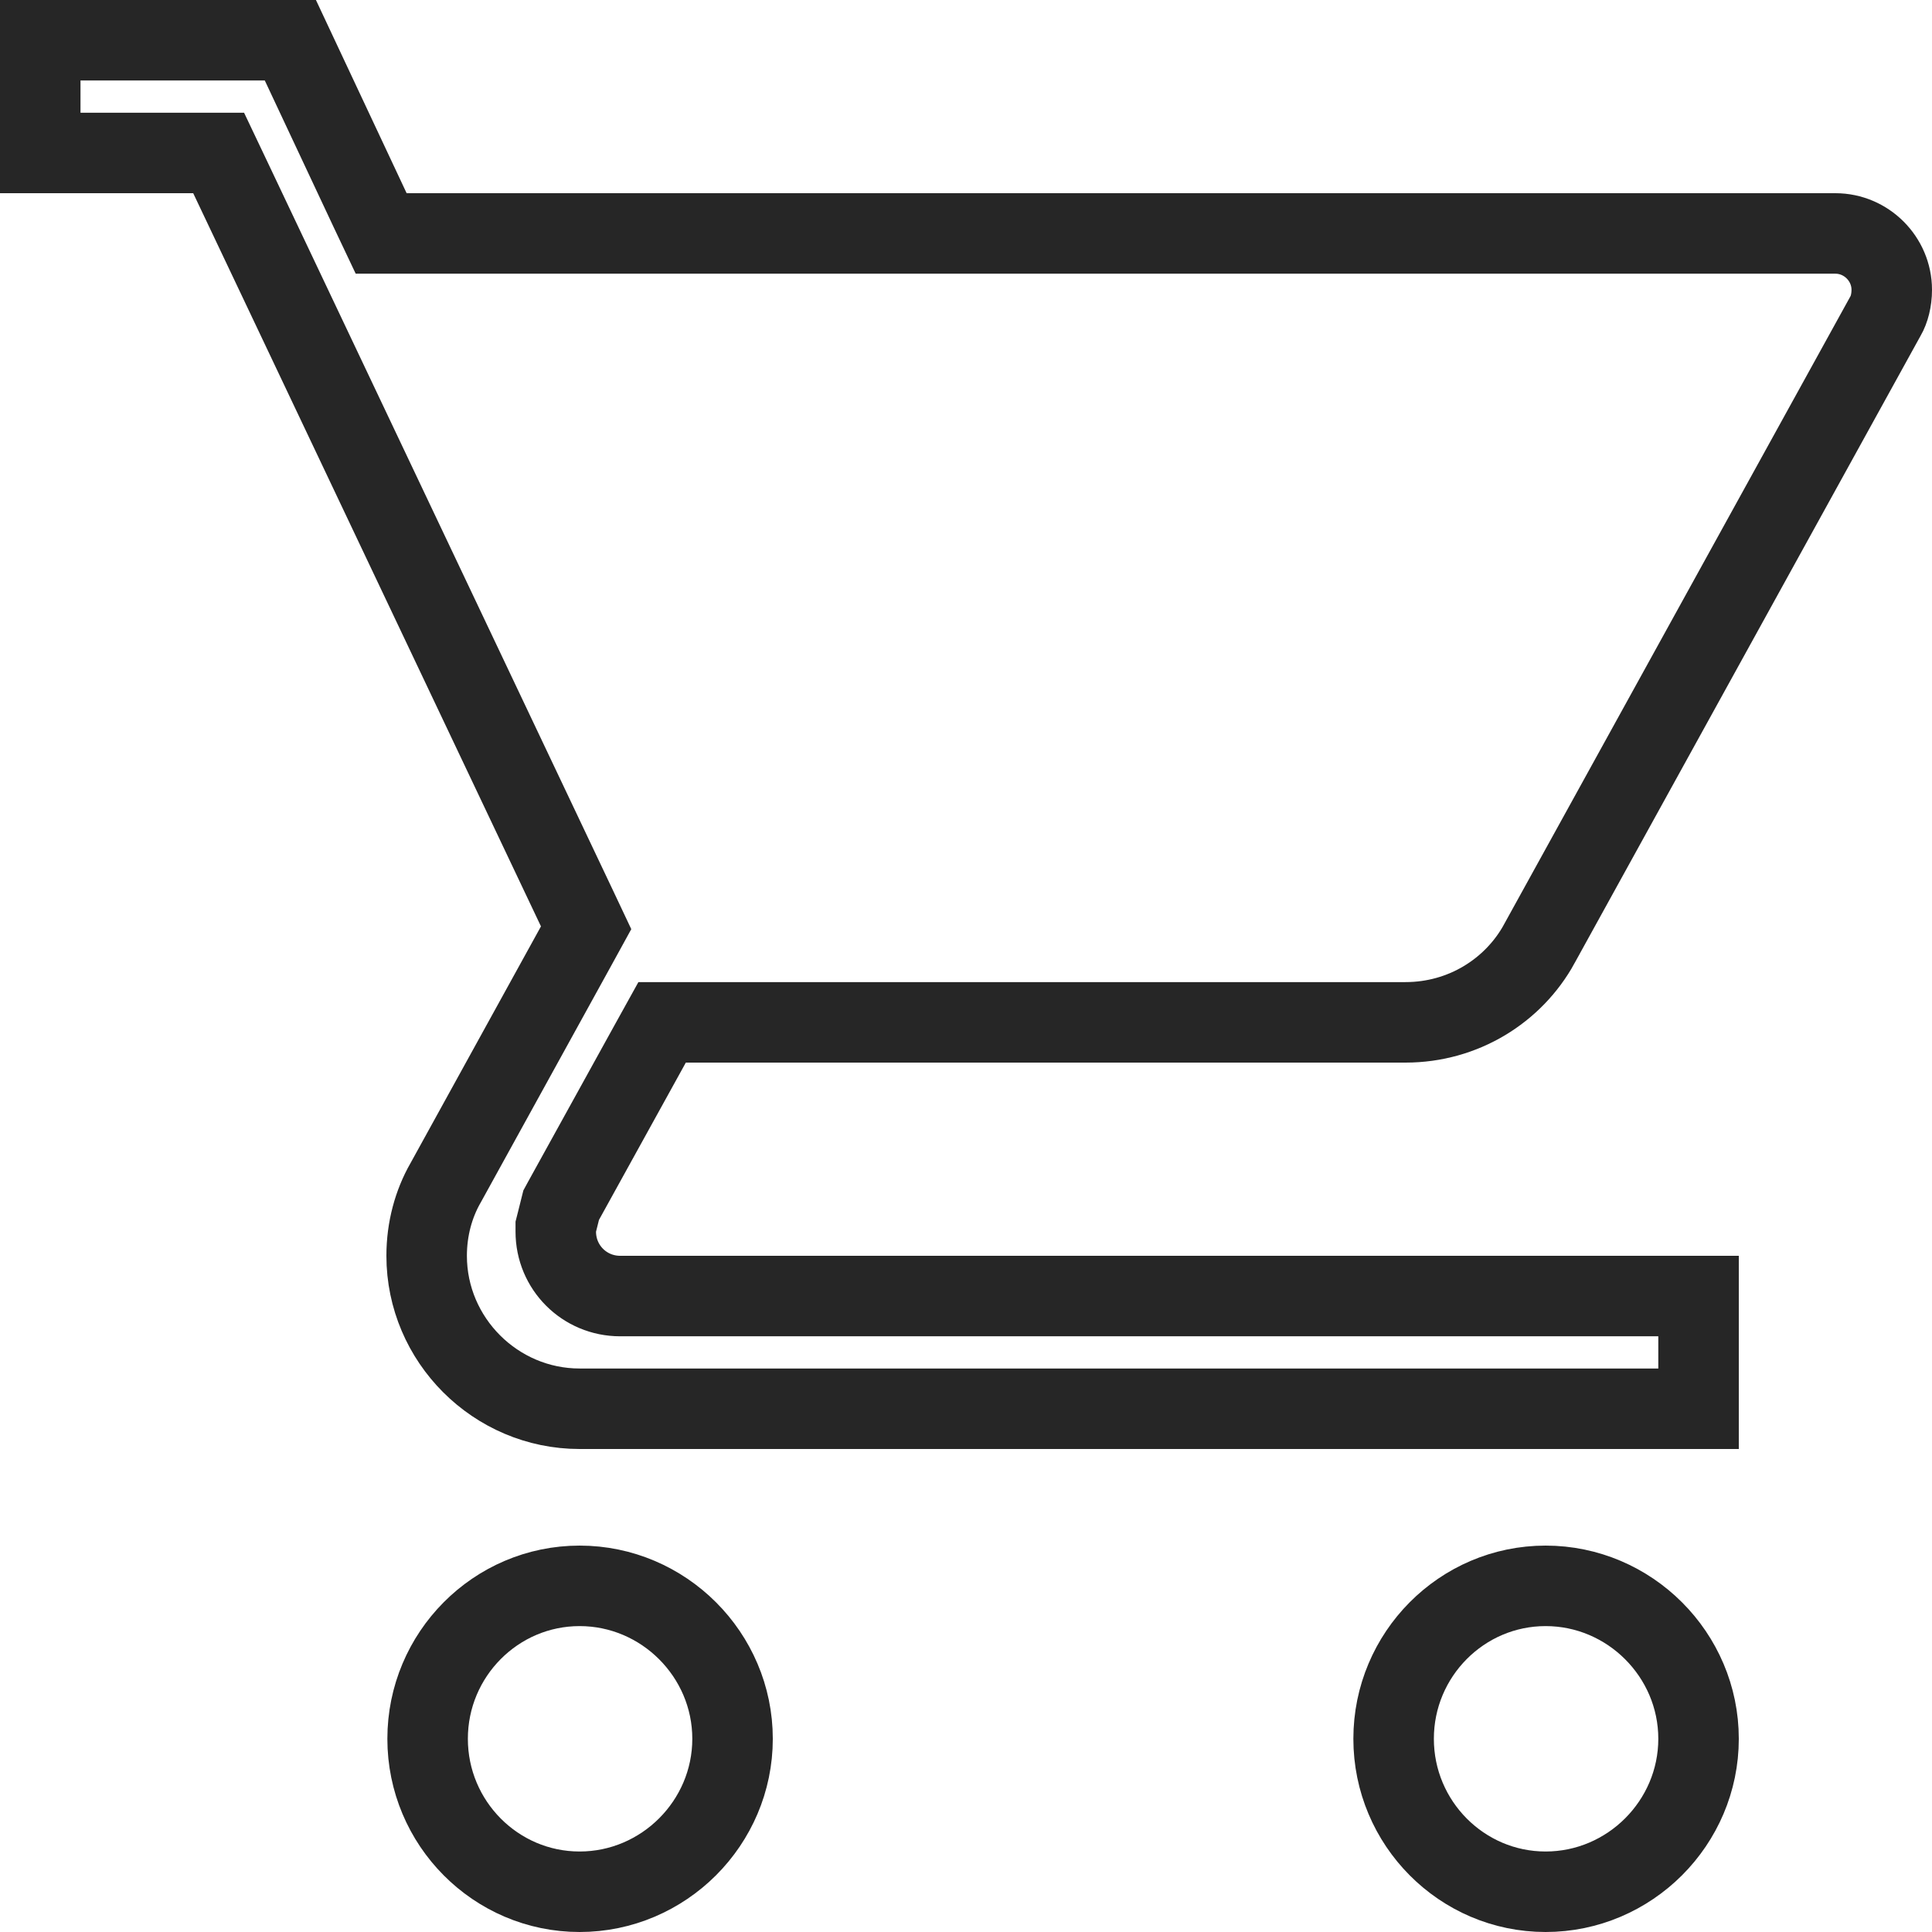
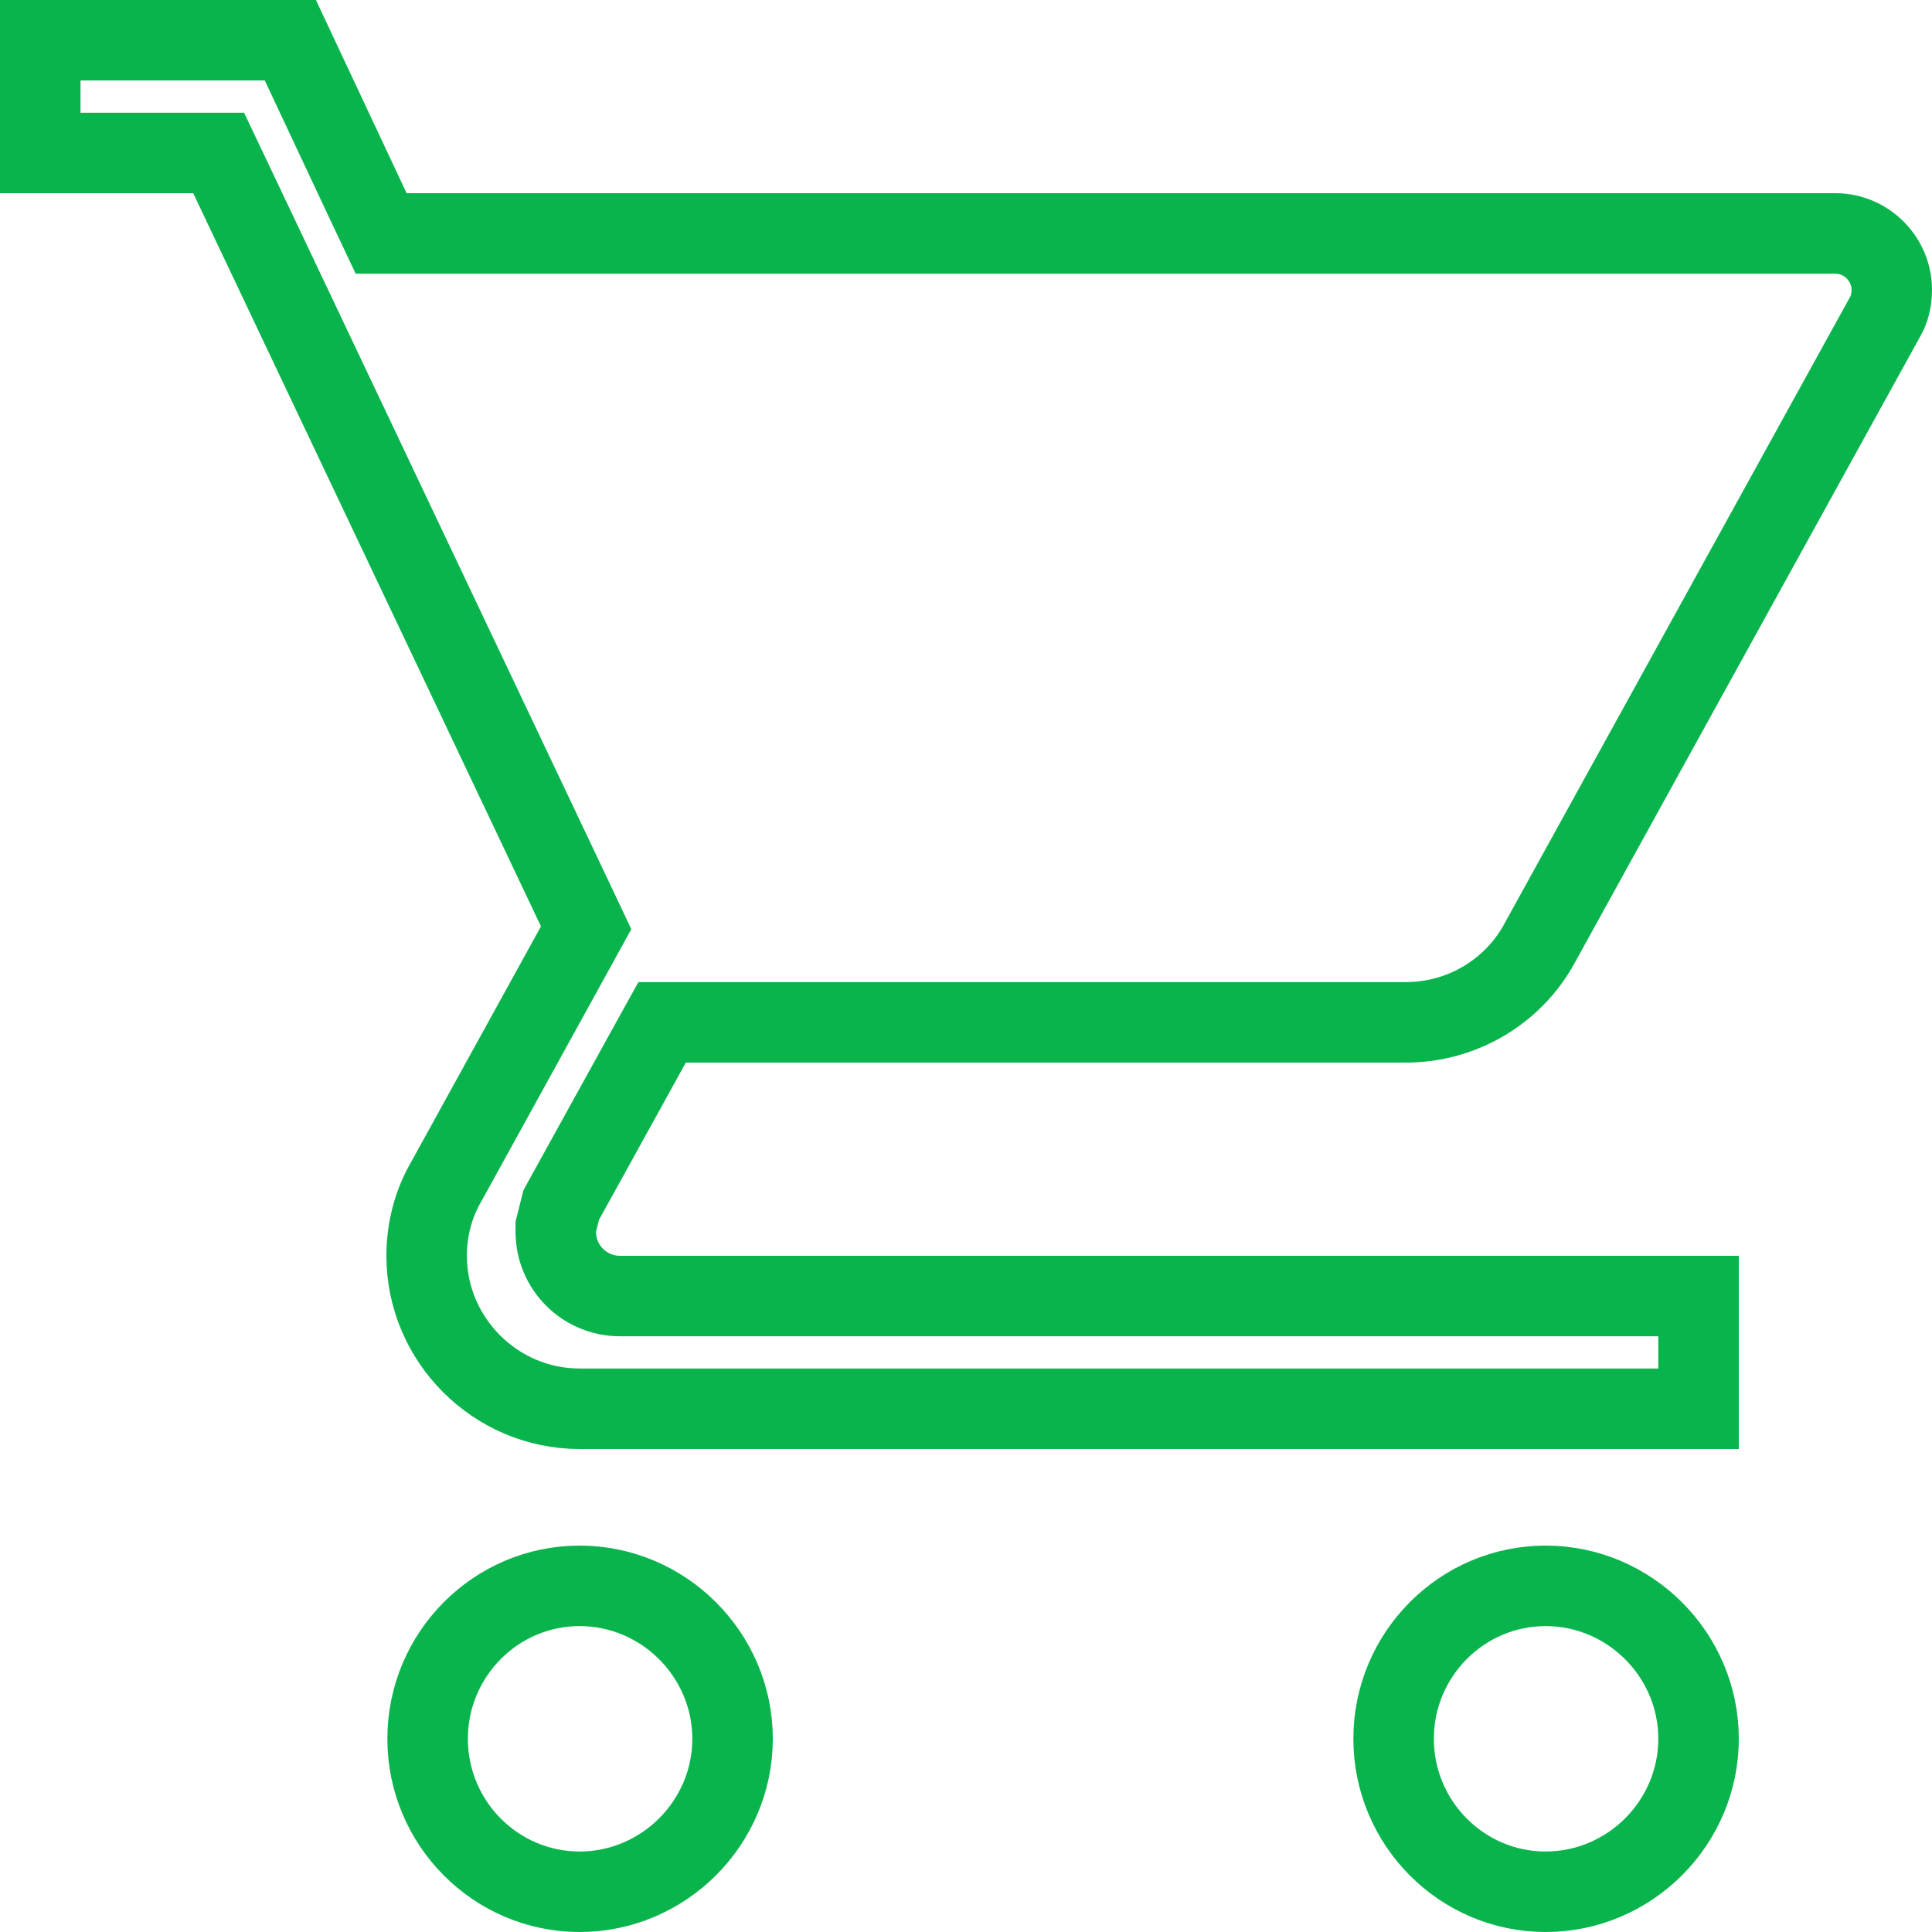
<svg xmlns="http://www.w3.org/2000/svg" width="24" height="24" viewBox="0 0 24 24" fill="none">
-   <path d="M2.4 1.9H0.5V0.5H3.607L4.599 2.613L4.735 2.9H5.052H22.8C23.184 2.9 23.5 3.216 23.5 3.6C23.5 3.73 23.469 3.846 23.422 3.928L23.422 3.928L23.418 3.934L19.122 11.723L19.122 11.724C18.8 12.31 18.174 12.7 17.46 12.7H8.52H8.225L8.082 12.958L7.002 14.914L6.971 14.971L6.955 15.035L6.919 15.179L6.904 15.238V15.3C6.904 15.744 7.26 16.1 7.704 16.1H21.1V17.5H7.2C6.156 17.5 5.3 16.644 5.3 15.6C5.3 15.266 5.386 14.955 5.534 14.696L5.534 14.696L5.538 14.689L7.158 11.749L7.281 11.525L7.172 11.294L2.852 2.186L2.716 1.9H2.4ZM5.312 21.6C5.312 20.553 6.159 19.7 7.2 19.7C8.244 19.7 9.1 20.556 9.1 21.6C9.1 22.644 8.244 23.5 7.2 23.5C6.159 23.5 5.312 22.647 5.312 21.6ZM17.312 21.6C17.312 20.553 18.159 19.7 19.2 19.7C20.244 19.7 21.1 20.556 21.1 21.6C21.1 22.644 20.244 23.5 19.2 23.5C18.159 23.5 17.312 22.647 17.312 21.6Z" stroke="#262626" />
+   <path d="M2.4 1.9H0.5V0.5H3.607L4.599 2.613L4.735 2.9H5.052H22.8C23.184 2.9 23.5 3.216 23.5 3.6C23.5 3.73 23.469 3.846 23.422 3.928L23.422 3.928L23.418 3.934L19.122 11.723L19.122 11.724C18.8 12.31 18.174 12.7 17.46 12.7H8.52H8.225L8.082 12.958L7.002 14.914L6.971 14.971L6.955 15.035L6.919 15.179L6.904 15.238V15.3C6.904 15.744 7.26 16.1 7.704 16.1H21.1V17.5H7.2C6.156 17.5 5.3 16.644 5.3 15.6C5.3 15.266 5.386 14.955 5.534 14.696L5.534 14.696L5.538 14.689L7.158 11.749L7.281 11.525L7.172 11.294L2.852 2.186L2.716 1.9H2.4ZM5.312 21.6C5.312 20.553 6.159 19.7 7.2 19.7C8.244 19.7 9.1 20.556 9.1 21.6C9.1 22.644 8.244 23.5 7.2 23.5C6.159 23.5 5.312 22.647 5.312 21.6ZM17.312 21.6C17.312 20.553 18.159 19.7 19.2 19.7C20.244 19.7 21.1 20.556 21.1 21.6C21.1 22.644 20.244 23.5 19.2 23.5C18.159 23.5 17.312 22.647 17.312 21.6Z" stroke="#09B44D" />
</svg>
